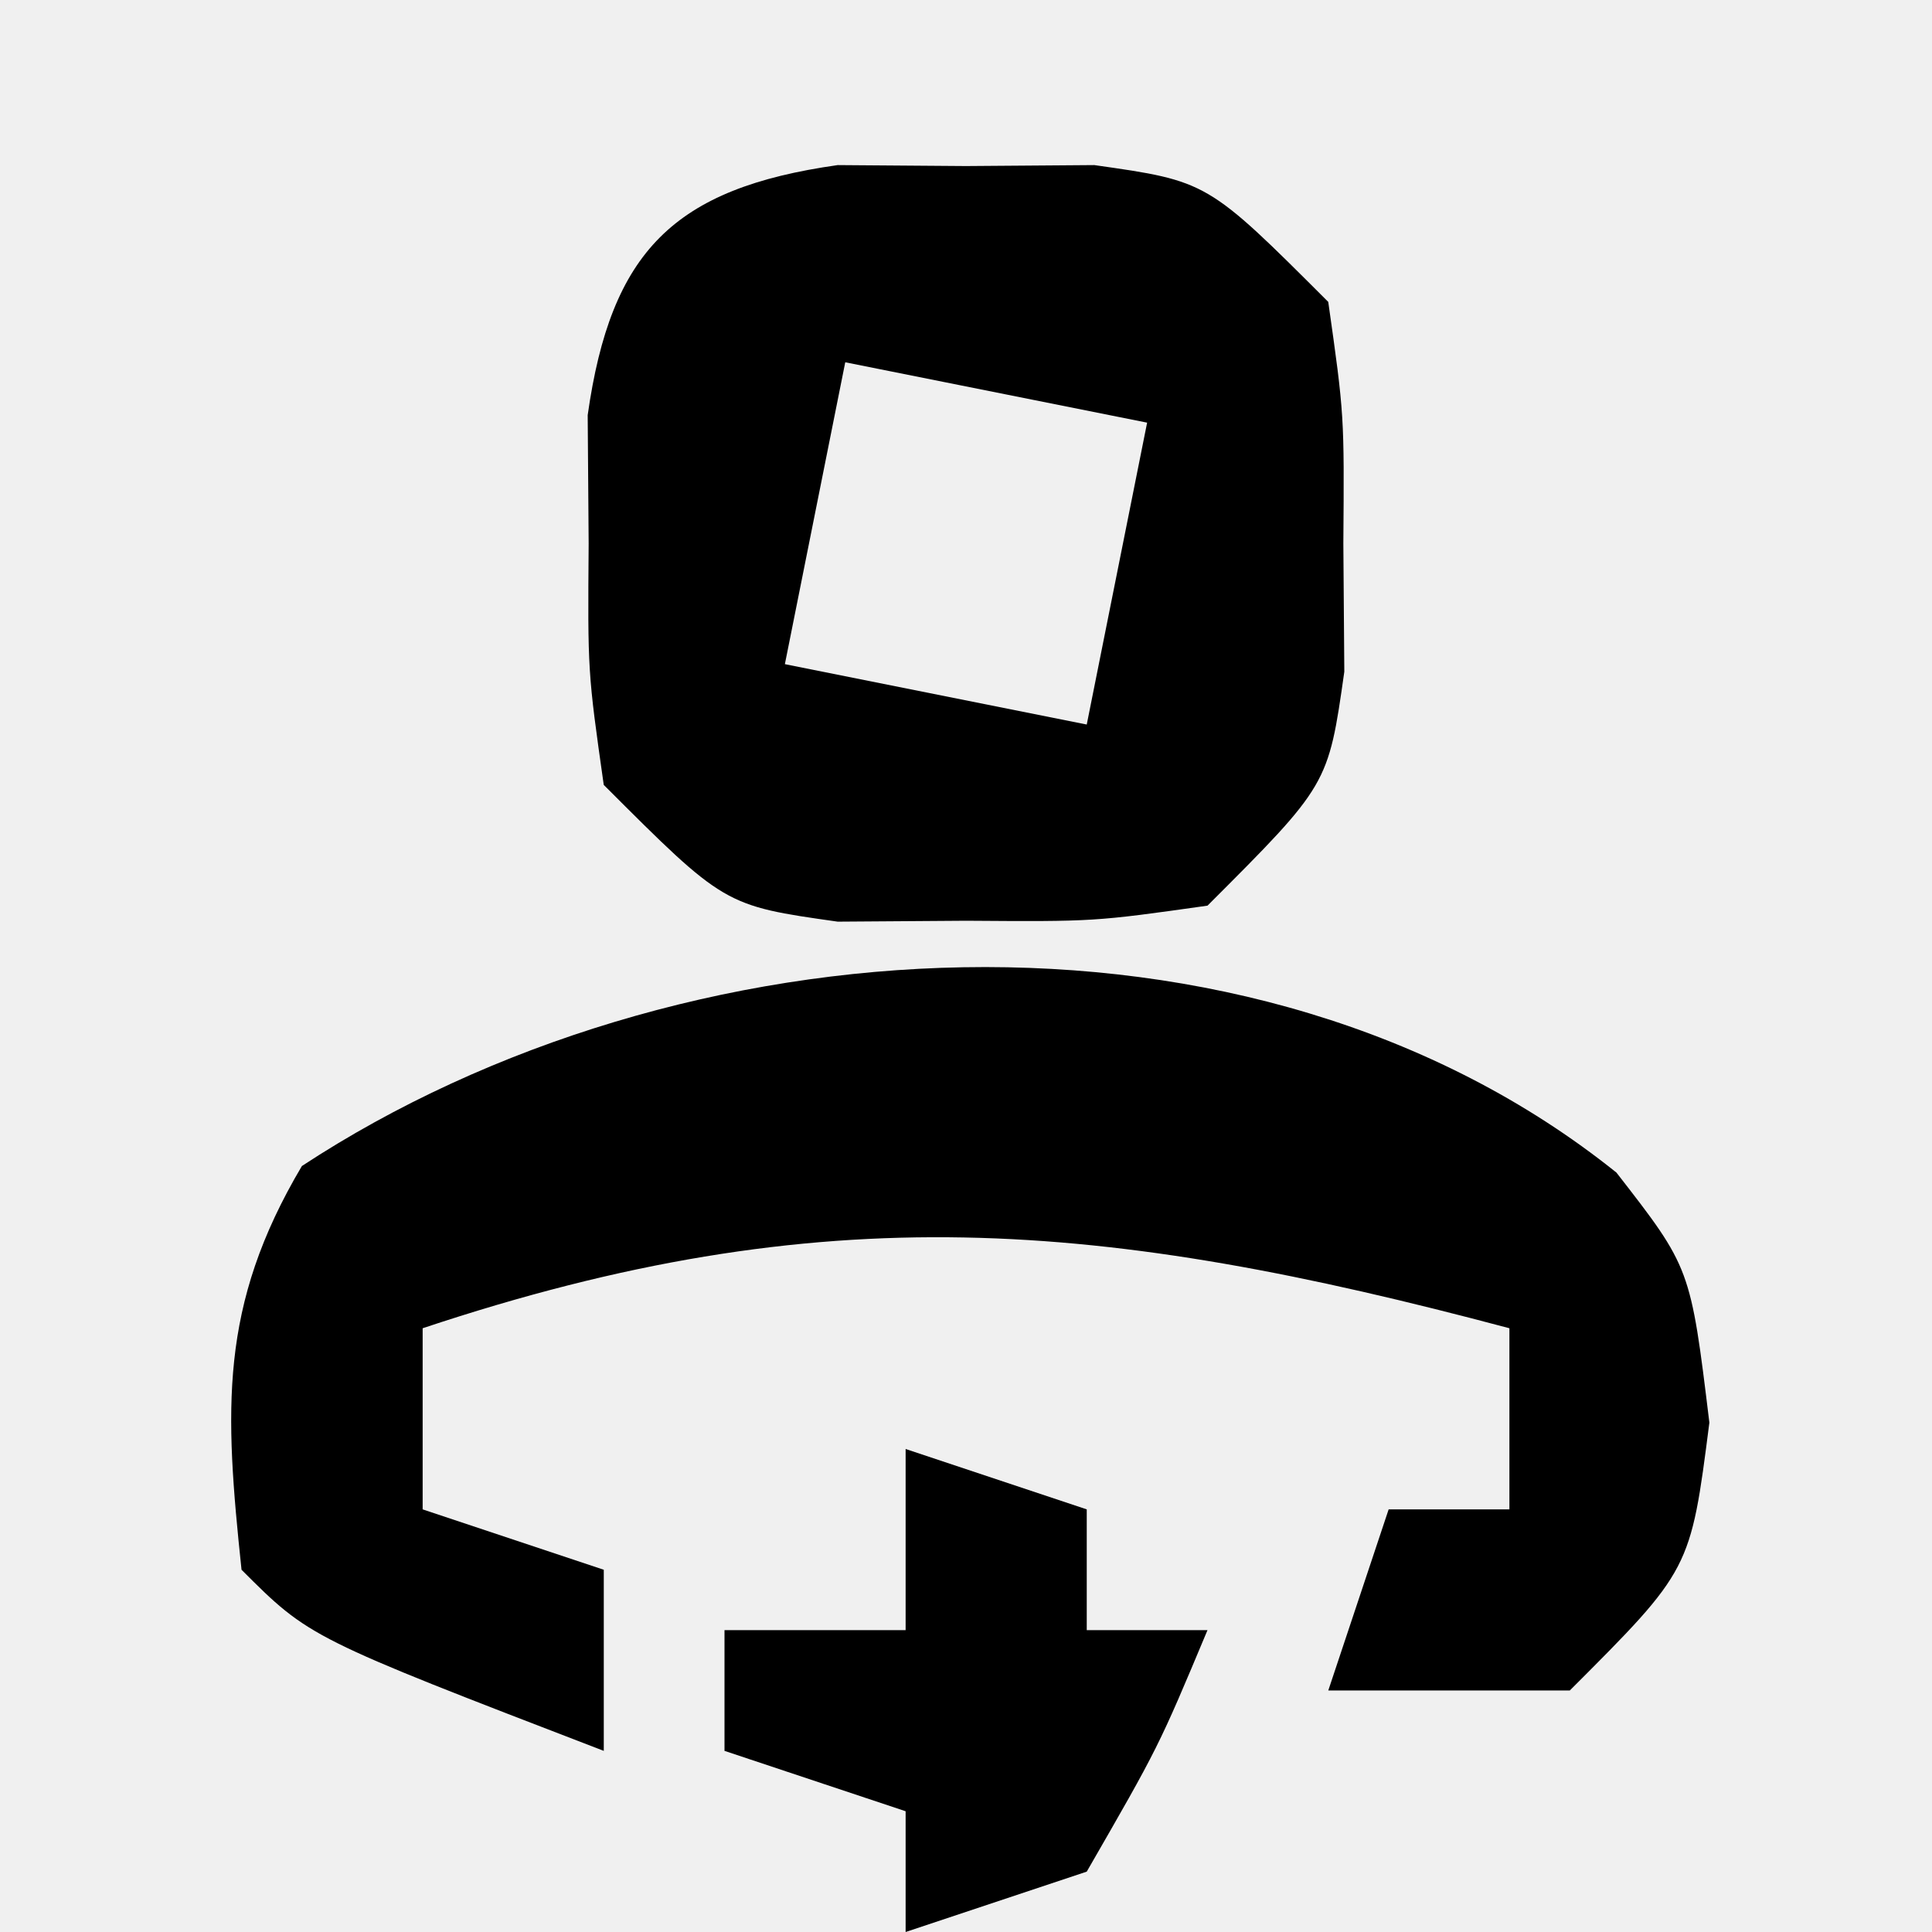
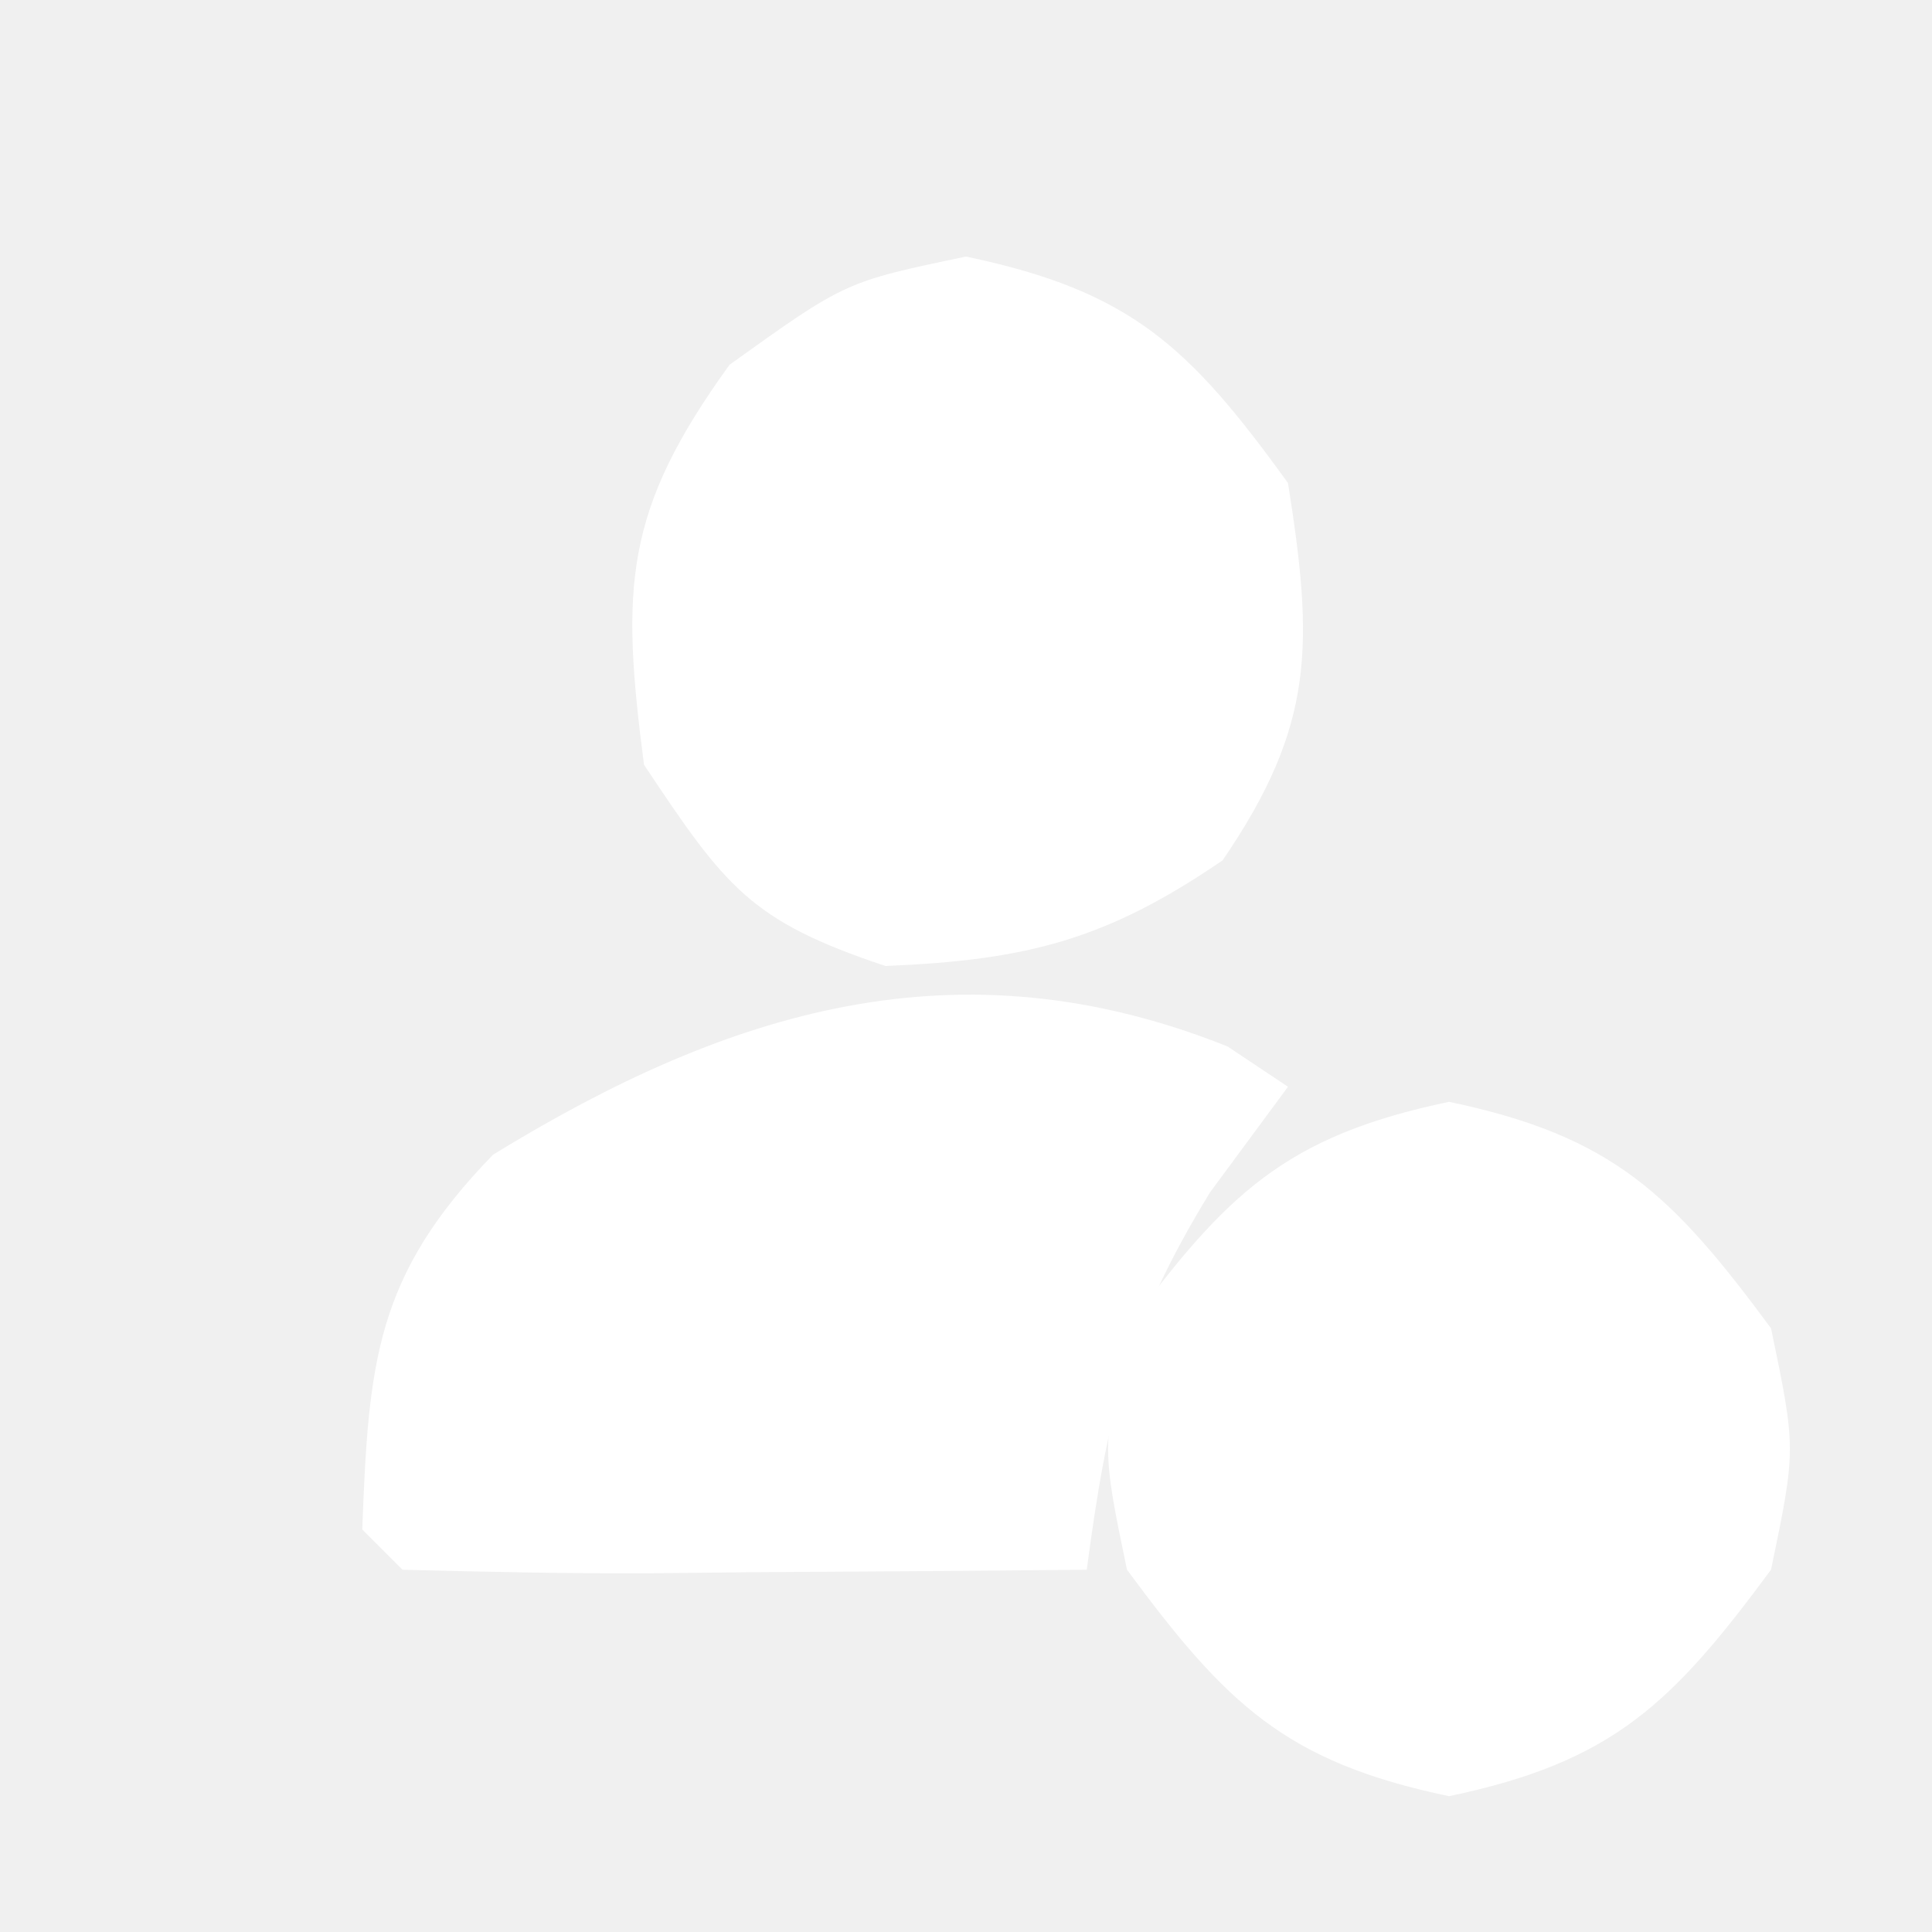
- <svg xmlns="http://www.w3.org/2000/svg" version="1.1" width="32" height="32">
-   <path d="M0 0 C1.227 1.578 1.227 1.578 1.539 4.141 C1.227 6.578 1.227 6.578 -0.773 8.578 C-2.093 8.578 -3.413 8.578 -4.773 8.578 C-4.443 7.588 -4.113 6.598 -3.773 5.578 C-3.113 5.578 -2.453 5.578 -1.773 5.578 C-1.773 4.588 -1.773 3.598 -1.773 2.578 C-8.505 0.785 -13.126 0.362 -19.773 2.578 C-19.773 3.568 -19.773 4.558 -19.773 5.578 C-18.783 5.908 -17.793 6.238 -16.773 6.578 C-16.773 7.568 -16.773 8.558 -16.773 9.578 C-21.648 7.703 -21.648 7.703 -22.773 6.578 C-23.052 3.928 -23.151 2.215 -21.773 -0.109 C-15.553 -4.191 -6.039 -4.842 0 0 Z " fill="#000000" transform="translate(26.77344,19.42188)" />
-   <path d="M0 0 C0.701 0.005 1.403 0.01 2.125 0.016 C2.826 0.01 3.527 0.005 4.25 0 C6.125 0.266 6.125 0.266 8.125 2.266 C8.391 4.141 8.391 4.141 8.375 6.266 C8.38 6.967 8.385 7.668 8.391 8.391 C8.125 10.266 8.125 10.266 6.125 12.266 C4.25 12.531 4.25 12.531 2.125 12.516 C1.424 12.521 0.723 12.526 0 12.531 C-1.875 12.266 -1.875 12.266 -3.875 10.266 C-4.141 8.391 -4.141 8.391 -4.125 6.266 C-4.13 5.564 -4.135 4.863 -4.141 4.141 C-3.756 1.426 -2.715 0.385 0 0 Z M0.125 3.266 C-0.205 4.916 -0.535 6.566 -0.875 8.266 C1.6 8.761 1.6 8.761 4.125 9.266 C4.455 7.616 4.785 5.966 5.125 4.266 C3.475 3.936 1.825 3.606 0.125 3.266 Z " fill="#000000" transform="translate(13.875,2.734375)" />
-   <path d="M0 0 C0.99 0.33 1.98 0.66 3 1 C3 1.66 3 2.32 3 3 C3.66 3 4.32 3 5 3 C4.188 4.938 4.188 4.938 3 7 C2.01 7.33 1.02 7.66 0 8 C0 7.34 0 6.68 0 6 C-0.99 5.67 -1.98 5.34 -3 5 C-3 4.34 -3 3.68 -3 3 C-2.01 3 -1.02 3 0 3 C0 2.01 0 1.02 0 0 Z " fill="#000000" transform="translate(15,24)" />
+ <svg xmlns="http://www.w3.org/2000/svg" version="1.1" width="48" height="48">
+   <path d="M0 0 C0.495 0.33 0.99 0.66 1.5 1 C0.861 1.866 0.221 2.732 -0.438 3.625 C-2.501 7.002 -2.988 9.152 -3.5 13 C-6.313 13.027 -9.125 13.047 -11.938 13.062 C-12.74 13.071 -13.542 13.079 -14.369 13.088 C-16.413 13.097 -18.457 13.052 -20.5 13 C-20.83 12.67 -21.16 12.34 -21.5 12 C-21.344 7.871 -21.181 5.7 -18.25 2.688 C-12.416 -0.892 -6.691 -2.676 0 0 Z " fill="#FFFFFF" transform="translate(30.5,26)" />
+   <path d="M0 0 C4.107 0.856 5.554 2.244 8 5.625 C8.631 9.623 8.679 11.632 6.375 15 C3.476 16.983 1.501 17.479 -2 17.625 C-5.361 16.505 -5.964 15.68 -8 12.625 C-8.571 8.223 -8.508 6.327 -5.875 2.688 C-3 0.625 -3 0.625 0 0 Z " fill="#FFFFFF" transform="translate(24,6.375)" />
+   <path d="M0 0 C4.074 0.849 5.544 2.302 8 5.625 C8.625 8.625 8.625 8.625 8 11.625 C5.544 14.948 4.074 16.401 0 17.25 C-4.074 16.401 -5.544 14.948 -8 11.625 C-8.625 8.625 -8.625 8.625 -8 5.625 C-5.544 2.302 -4.074 0.849 0 0 Z " fill="#FFFFFF" transform="translate(36,27.375)" />
</svg>
